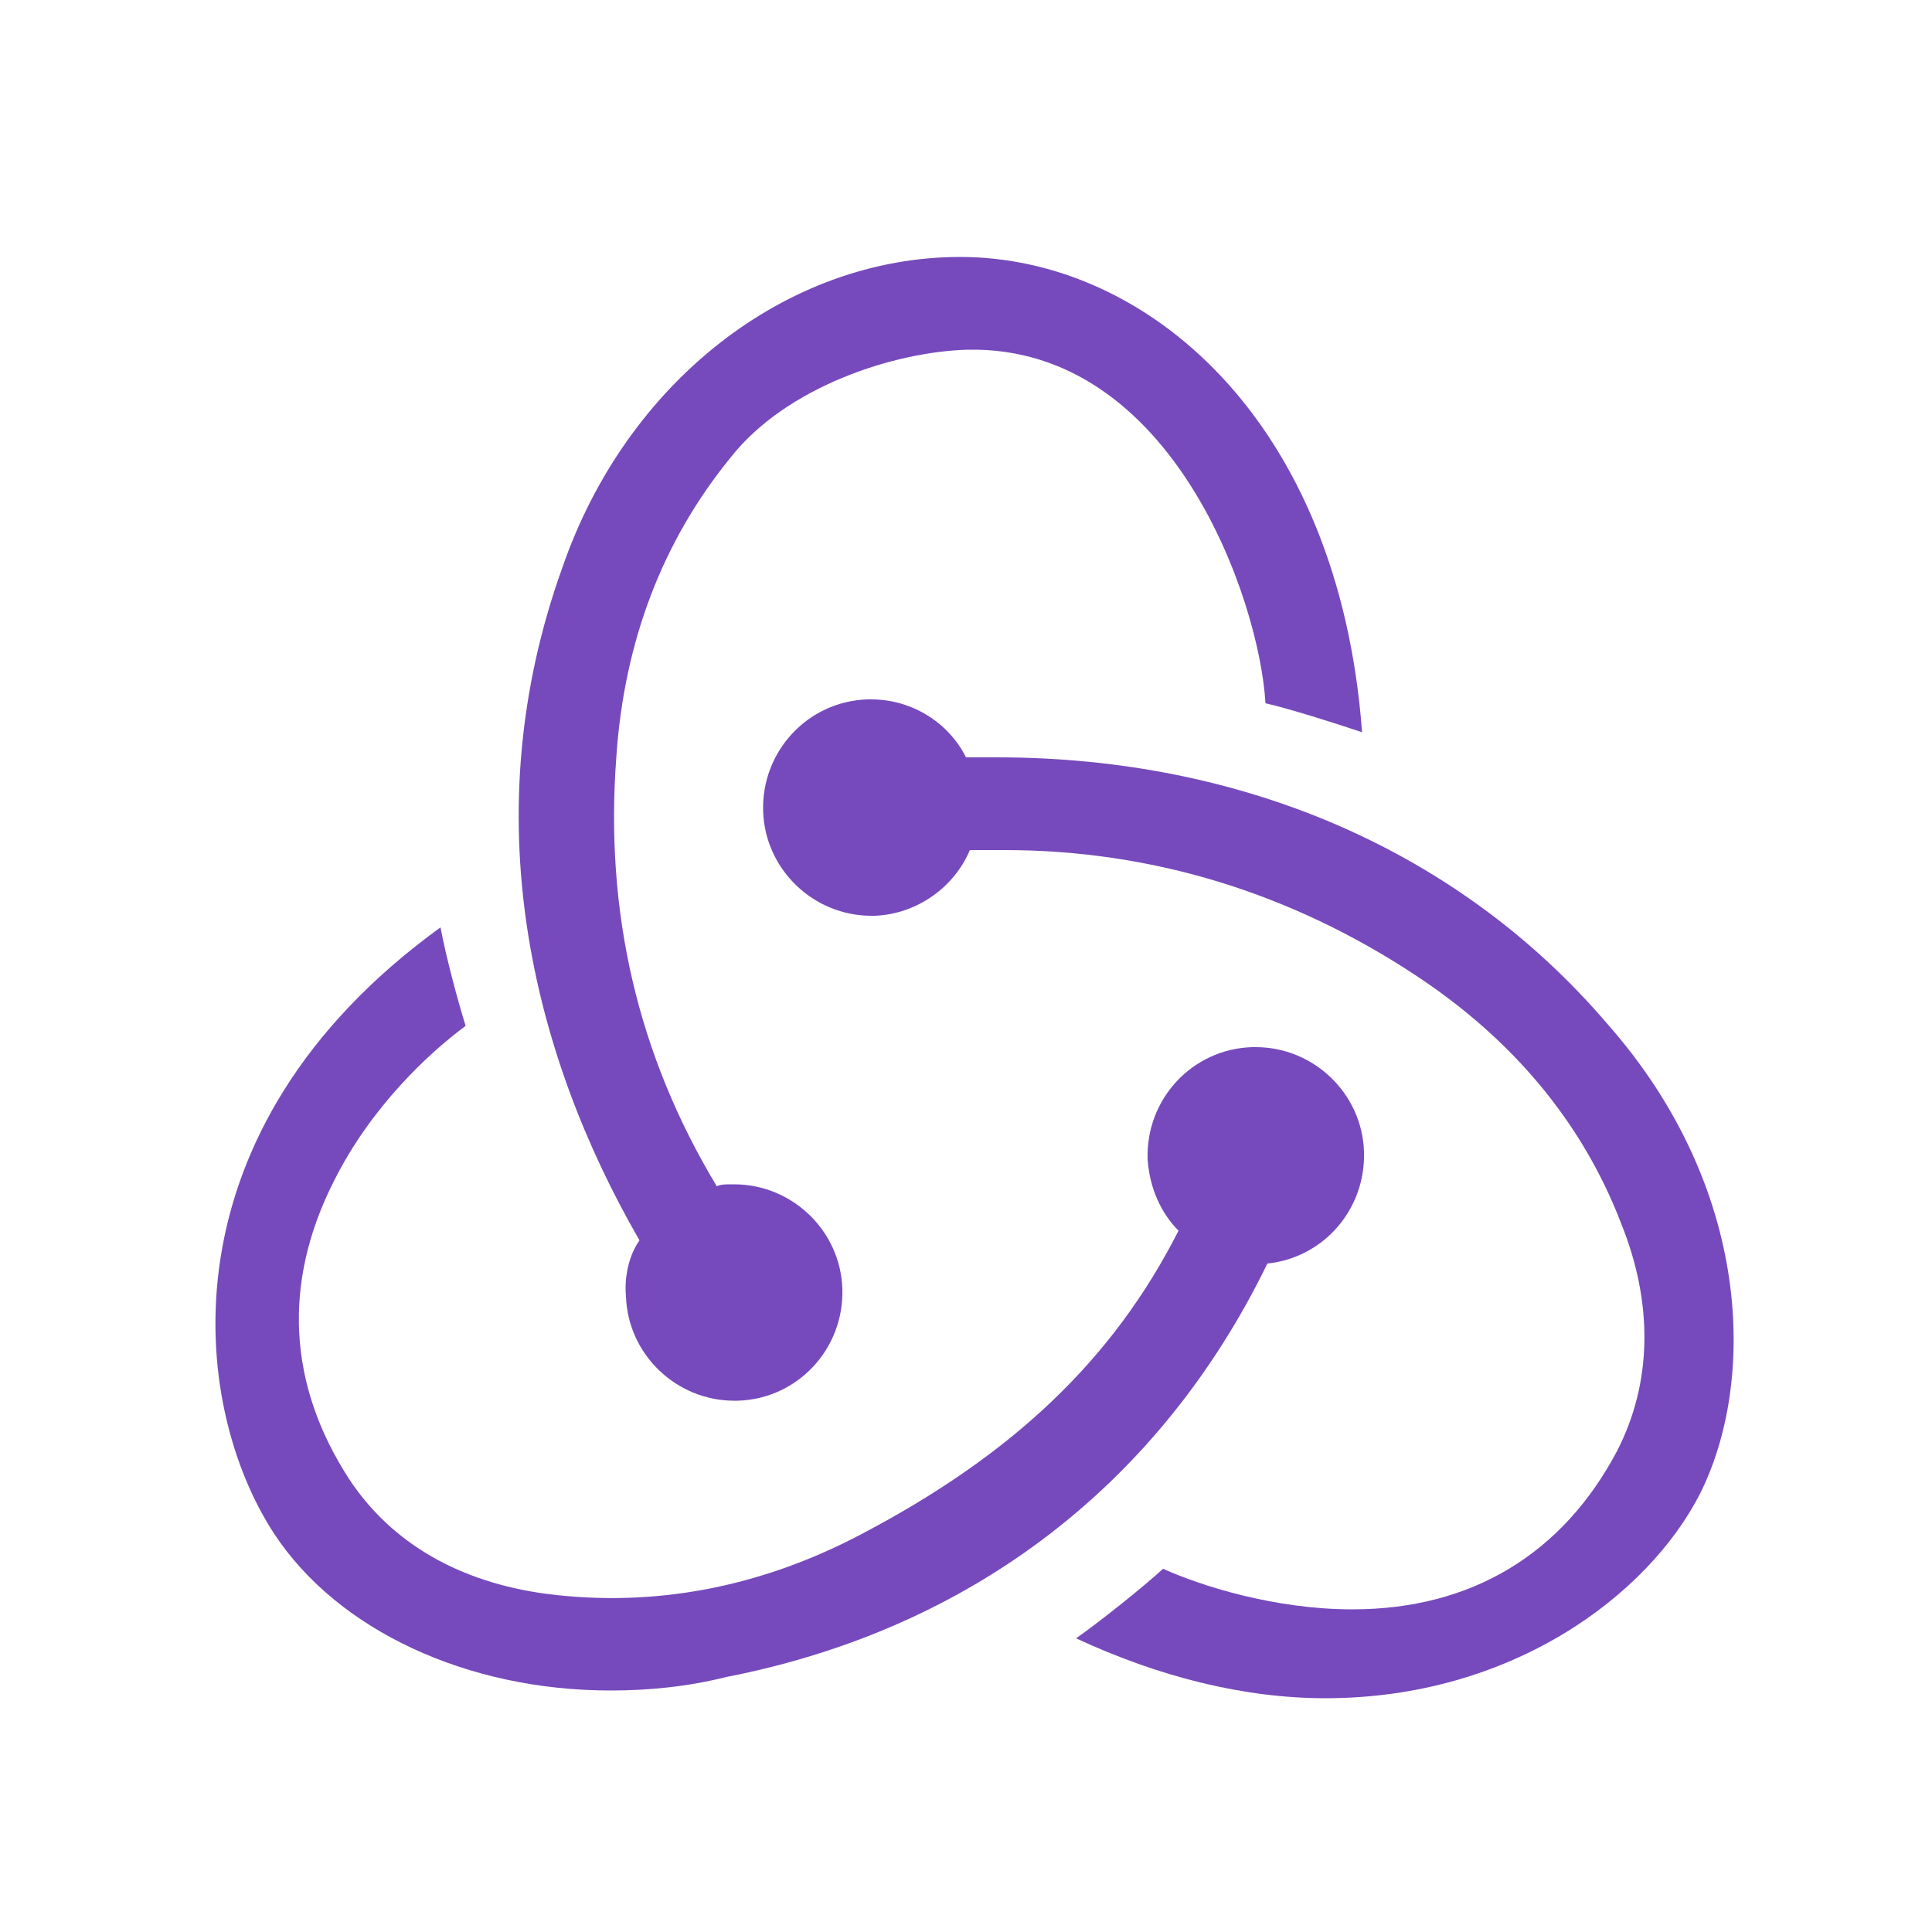
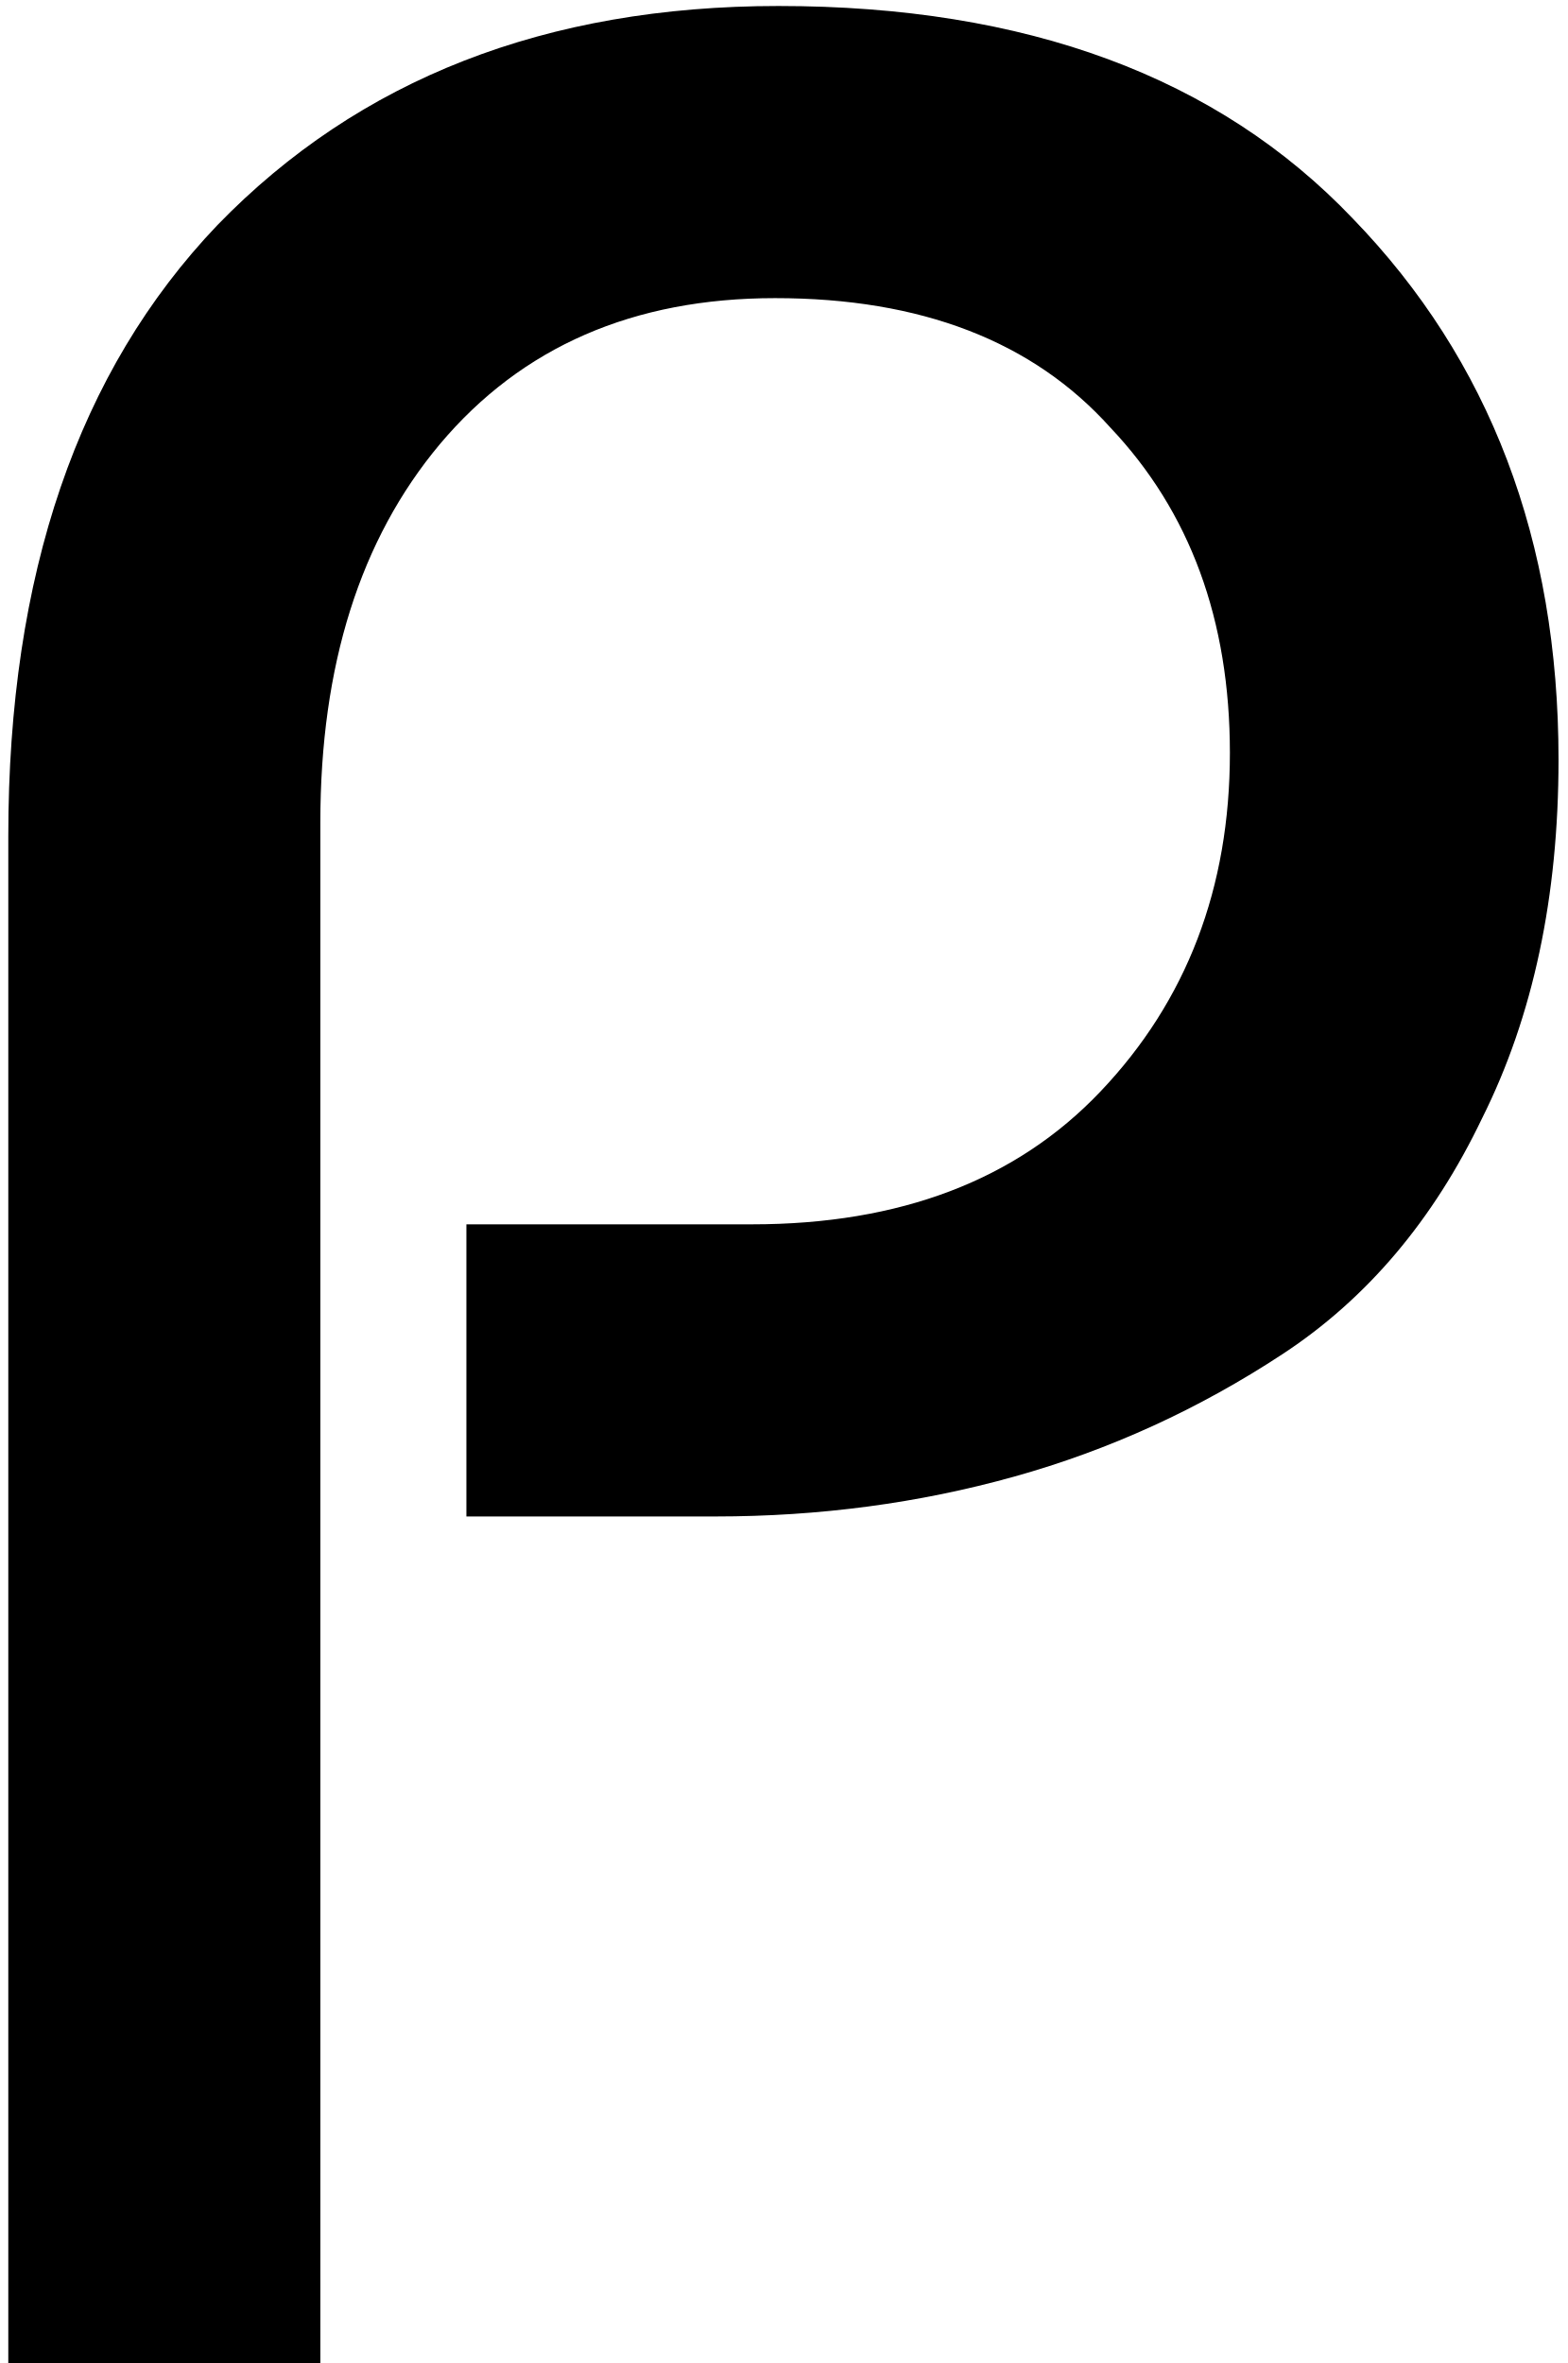
- <svg xmlns="http://www.w3.org/2000/svg" viewBox="0 0 100 100">
-   <g fill="#764ABC">
-     <path d="M65.6 65.4c2.9-.3 5.1-2.8 5-5.8-.1-3-2.6-5.4-5.6-5.4h-.2c-3.1.1-5.5 2.7-5.4 5.8.1 1.5.7 2.8 1.6 3.7-3.4 6.7-8.6 11.6-16.4 15.7-5.3 2.8-10.8 3.8-16.3 3.1-4.5-.6-8-2.6-10.2-5.9-3.2-4.9-3.5-10.2-.8-15.5 1.9-3.8 4.9-6.6 6.8-8-.4-1.3-1-3.5-1.3-5.1-14.5 10.5-13 24.7-8.6 31.4 3.3 5 10 8.1 17.4 8.1 2 0 4-.2 6-.7 12.8-2.5 22.5-10.1 28-21.4z" />
-     <path d="M83.2 53c-7.6-8.9-18.8-13.8-31.6-13.8H50c-.9-1.8-2.8-3-4.9-3h-.2c-3.1.1-5.5 2.7-5.4 5.8.1 3 2.6 5.4 5.6 5.4h.2c2.2-.1 4.1-1.5 4.9-3.4H52c7.6 0 14.8 2.2 21.3 6.5 5 3.3 8.6 7.6 10.6 12.8 1.7 4.2 1.6 8.3-.2 11.8-2.8 5.3-7.5 8.2-13.7 8.2-4 0-7.8-1.2-9.8-2.1-1.1 1-3.1 2.6-4.5 3.6 4.3 2 8.7 3.1 12.9 3.1 9.6 0 16.7-5.3 19.4-10.6 2.9-5.8 2.7-15.8-4.8-24.3z" />
-     <path d="M32.4 67.1c.1 3 2.6 5.4 5.6 5.4h.2c3.1-.1 5.5-2.7 5.4-5.8-.1-3-2.6-5.4-5.6-5.4h-.2c-.2 0-.5 0-.7.1-4.1-6.8-5.8-14.2-5.2-22.2.4-6 2.4-11.2 5.9-15.5 2.9-3.7 8.5-5.5 12.3-5.6 10.6-.2 15.1 13 15.4 18.3 1.3.3 3.5 1 5 1.5-1.2-16.2-11.2-24.6-20.8-24.6-9 0-17.3 6.5-20.6 16.1-4.6 12.8-1.6 25.1 4 34.8-.5.7-.8 1.8-.7 2.9z" />
-   </g>
+ <svg xmlns="http://www.w3.org/2000/svg" width="136" height="205" viewBox="0 0 136 205" fill="none">
+   <path d="M27.792 205H0.72V72.52C0.72 49.864 6.768 32.2 18.864 19.528C31.152 6.856 47.376 0.52 67.536 0.52C89.04 0.52 105.648 6.664 117.36 18.952C129.264 31.24 135.216 46.888 135.216 65.896C135.216 77.8 133.008 88.168 128.592 97C124.368 105.832 118.608 112.648 111.312 117.448C104.016 122.248 96.24 125.8 87.984 128.104C79.728 130.408 71.088 131.56 62.064 131.56H40.464V106.216H65.232C78.096 106.216 88.176 102.376 95.472 94.696C102.96 86.824 106.704 77.032 106.704 65.32C106.704 53.8 103.248 44.392 96.336 37.096C89.616 29.608 79.92 25.864 67.248 25.864C54.96 25.864 45.264 30.088 38.16 38.536C31.248 46.792 27.792 57.736 27.792 71.368V205Z" fill="black" />
</svg>
